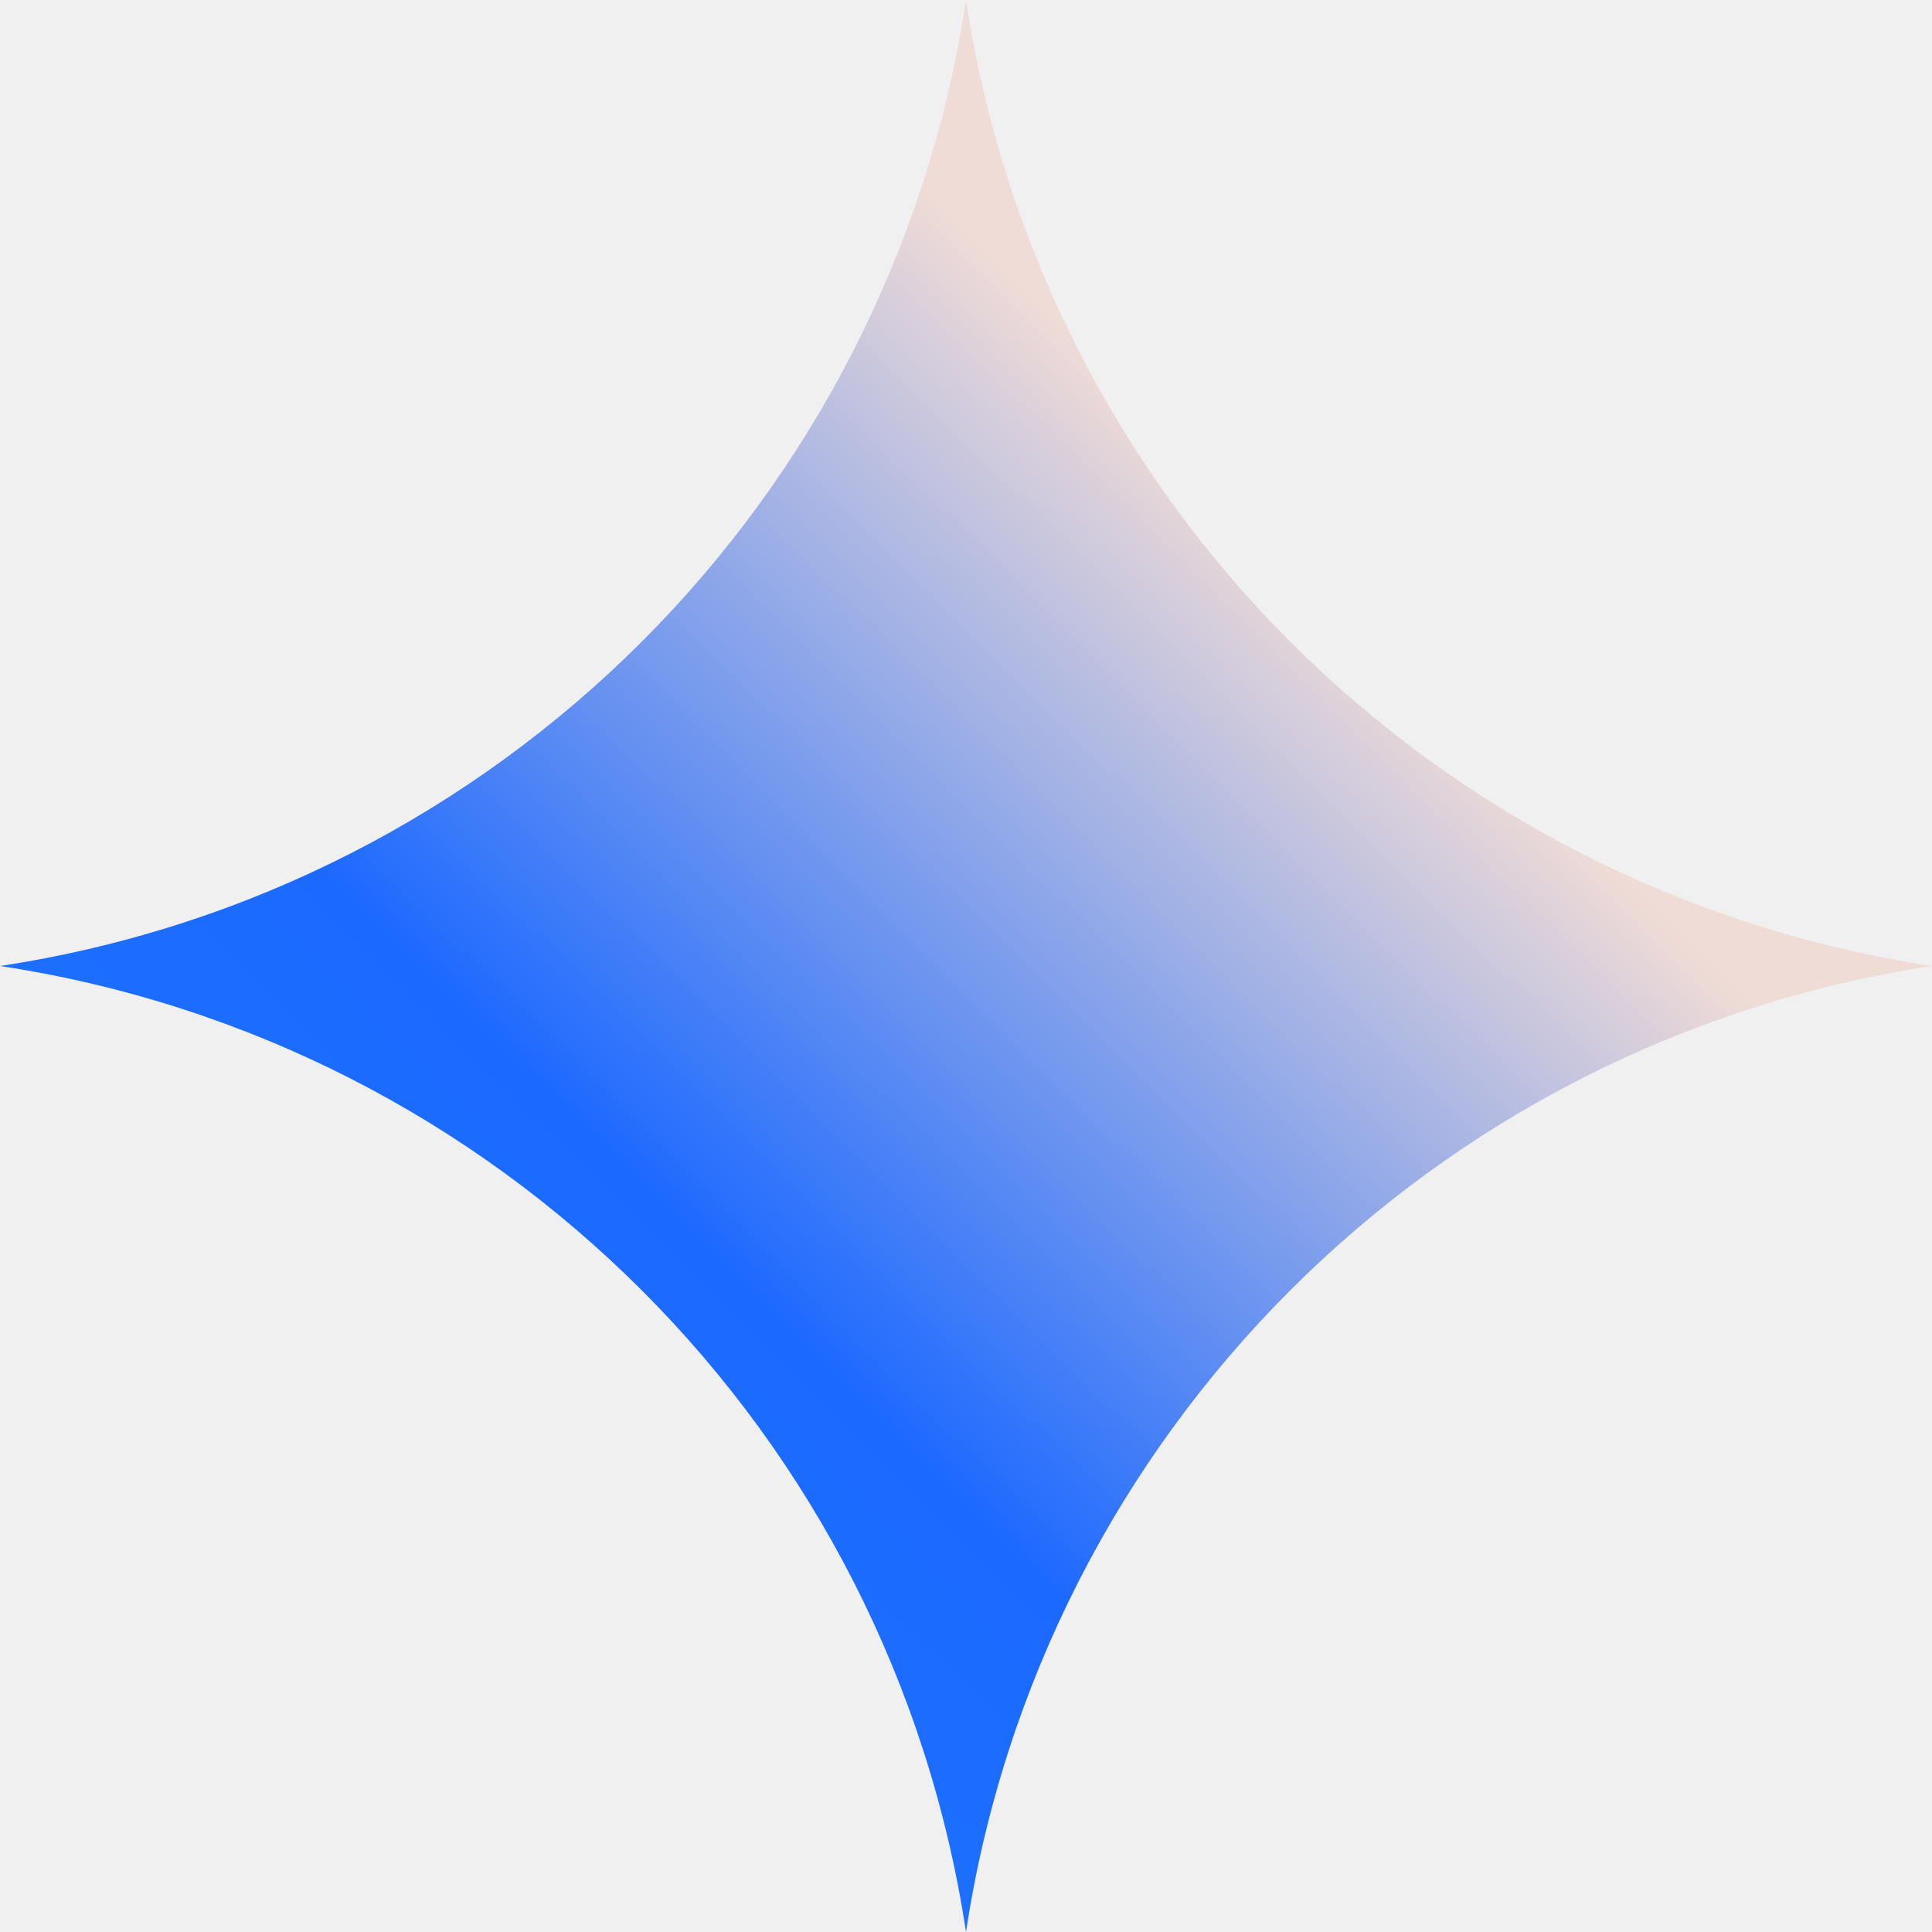
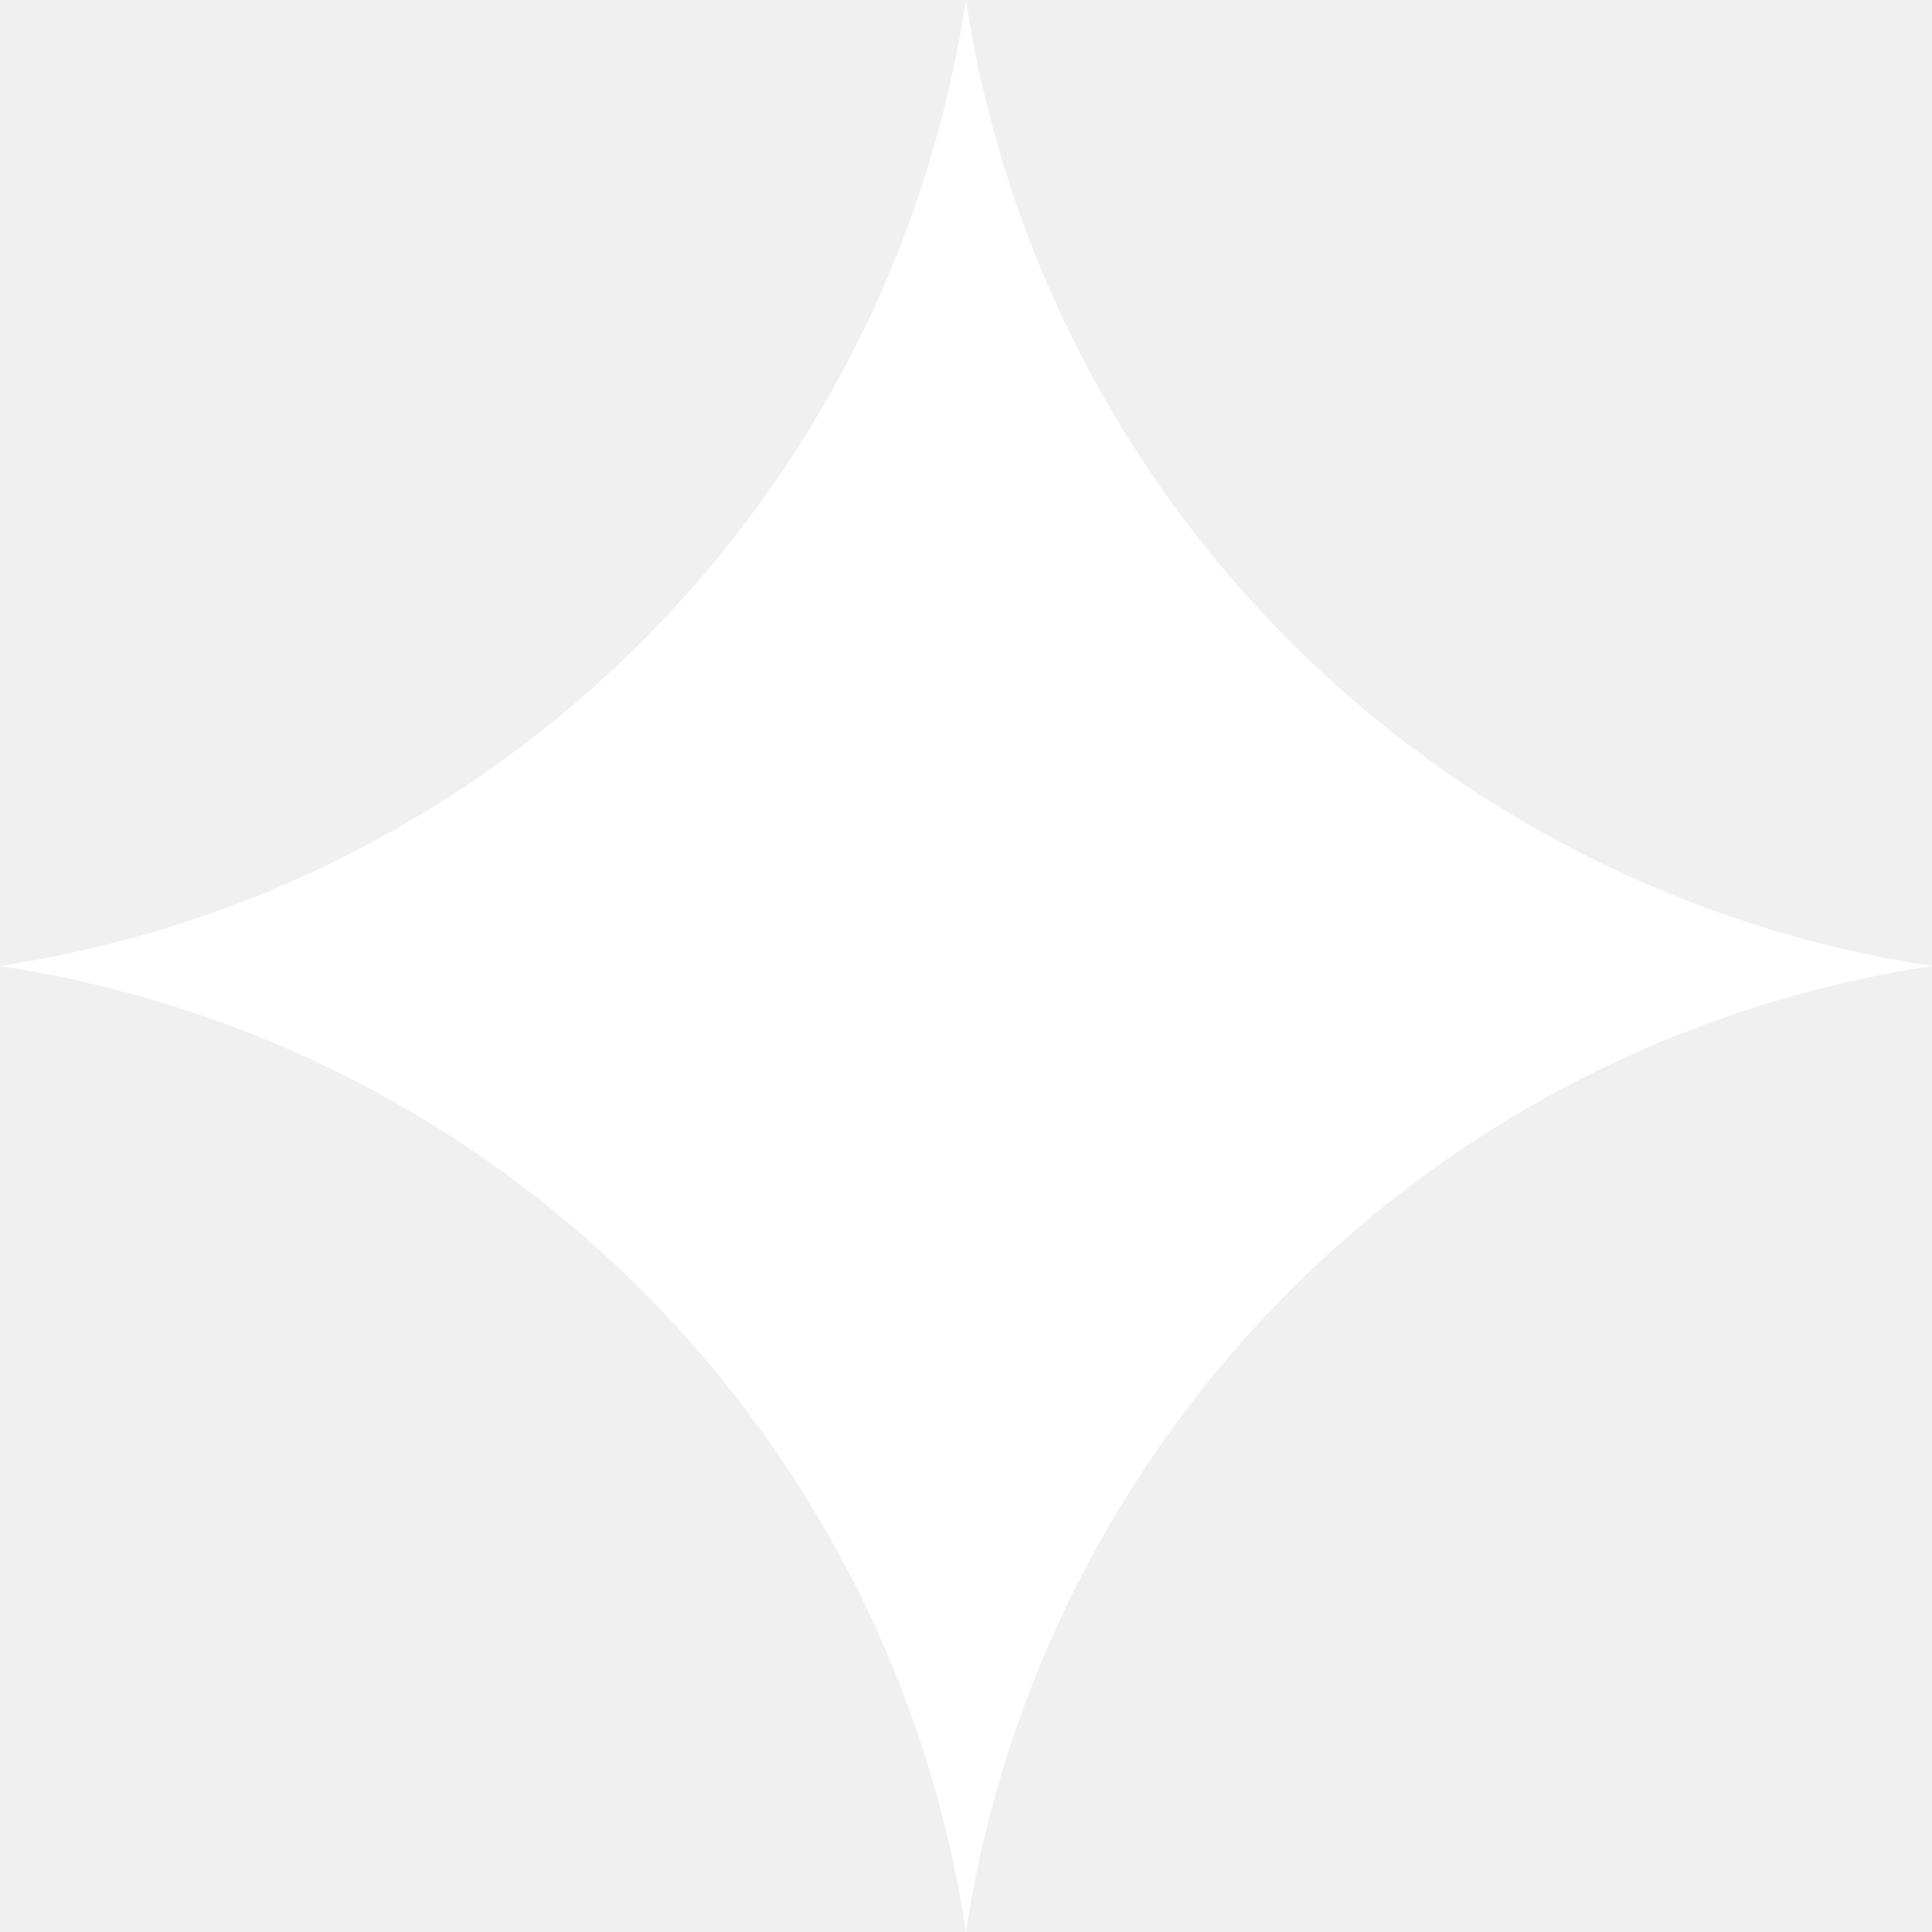
<svg xmlns="http://www.w3.org/2000/svg" height="1em" style="flex:none;line-height:1" viewBox="0 0 24 24">
-   <defs>
-     <linearGradient id="lobe-icons-gemini-fill" x1="0%" x2="68.73%" y1="100%" y2="30.395%">
-       <stop offset="0%" stop-color="#1C7DFF" />
-       <stop offset="52.021%" stop-color="#1C69FF" />
-       <stop offset="100%" stop-color="#F0DCD6" />
-     </linearGradient>
-   </defs>
-   <path d="M12 24A14.304 14.304 0 000 12 14.304 14.304 0 0012 0a14.305 14.305 0 0012 12 14.305 14.305 0 00-12 12" fill="url(#lobe-icons-gemini-fill)" fill-rule="nonzero" />
+   <path d="M12 24A14.304 14.304 0 000 12 14.304 14.304 0 0012 0a14.305 14.305 0 0012 12 14.305 14.305 0 00-12 12" fill="#FFFFFF" fill-rule="nonzero" />
</svg>
